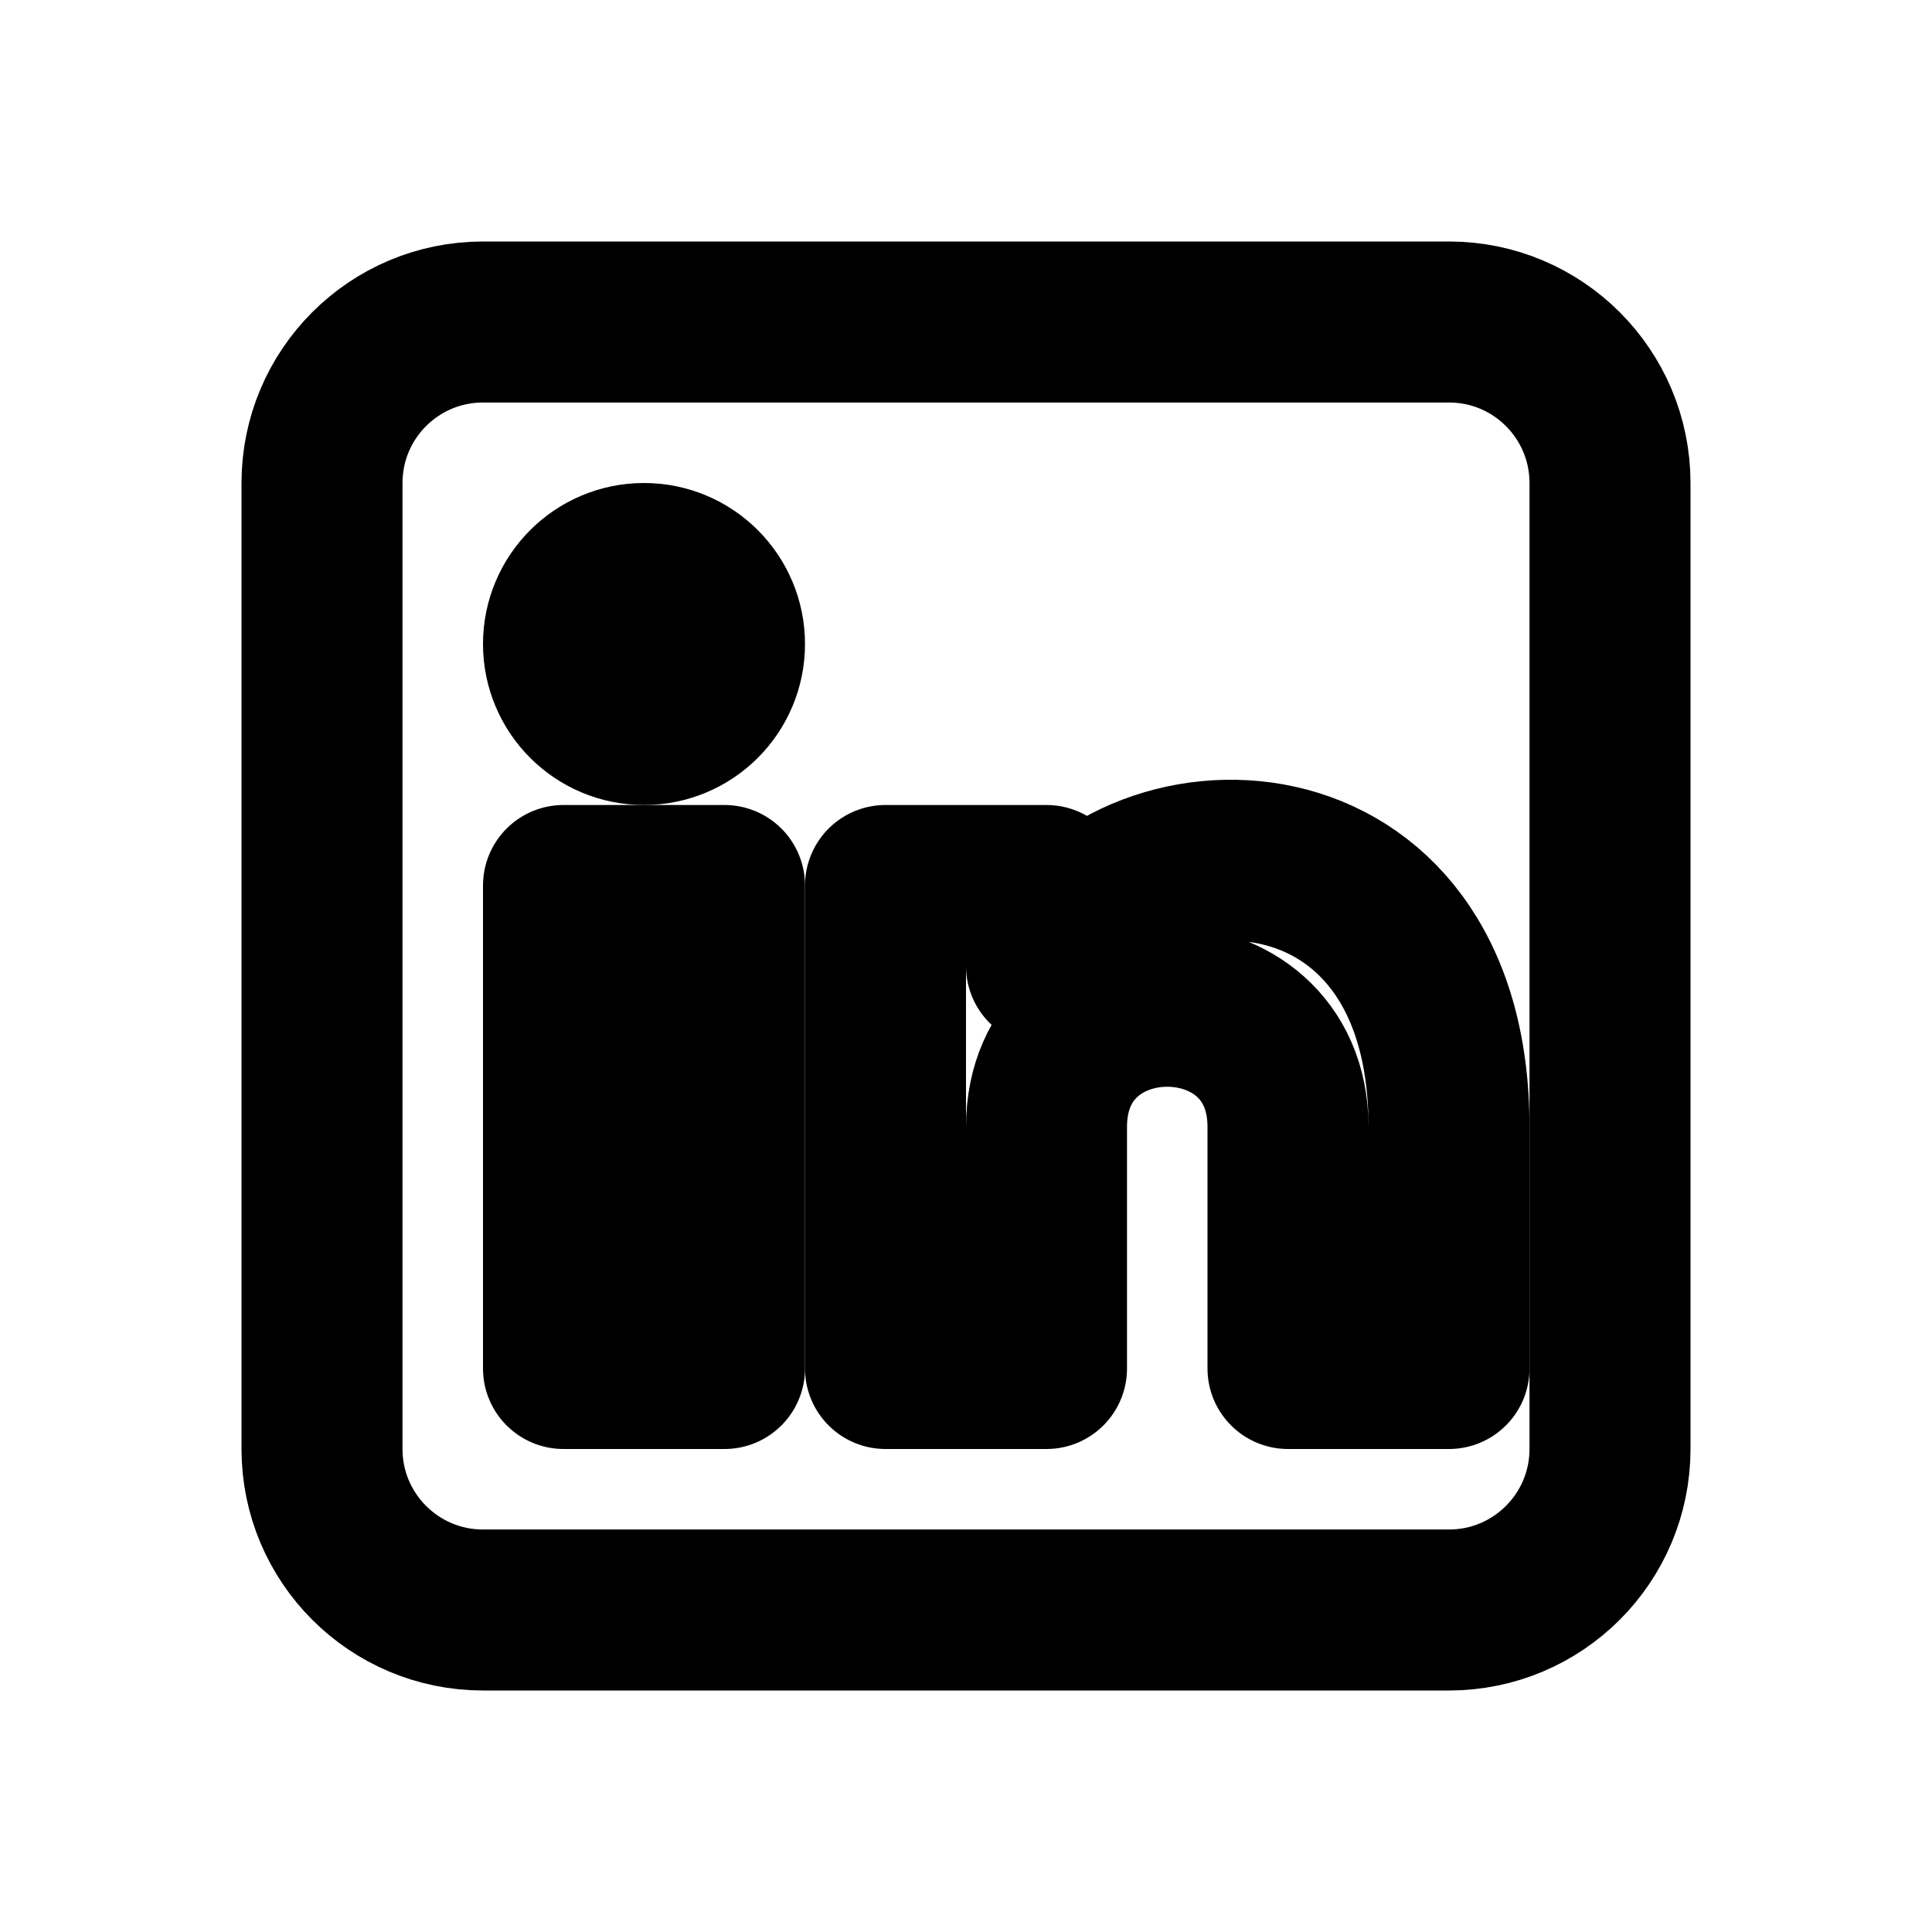
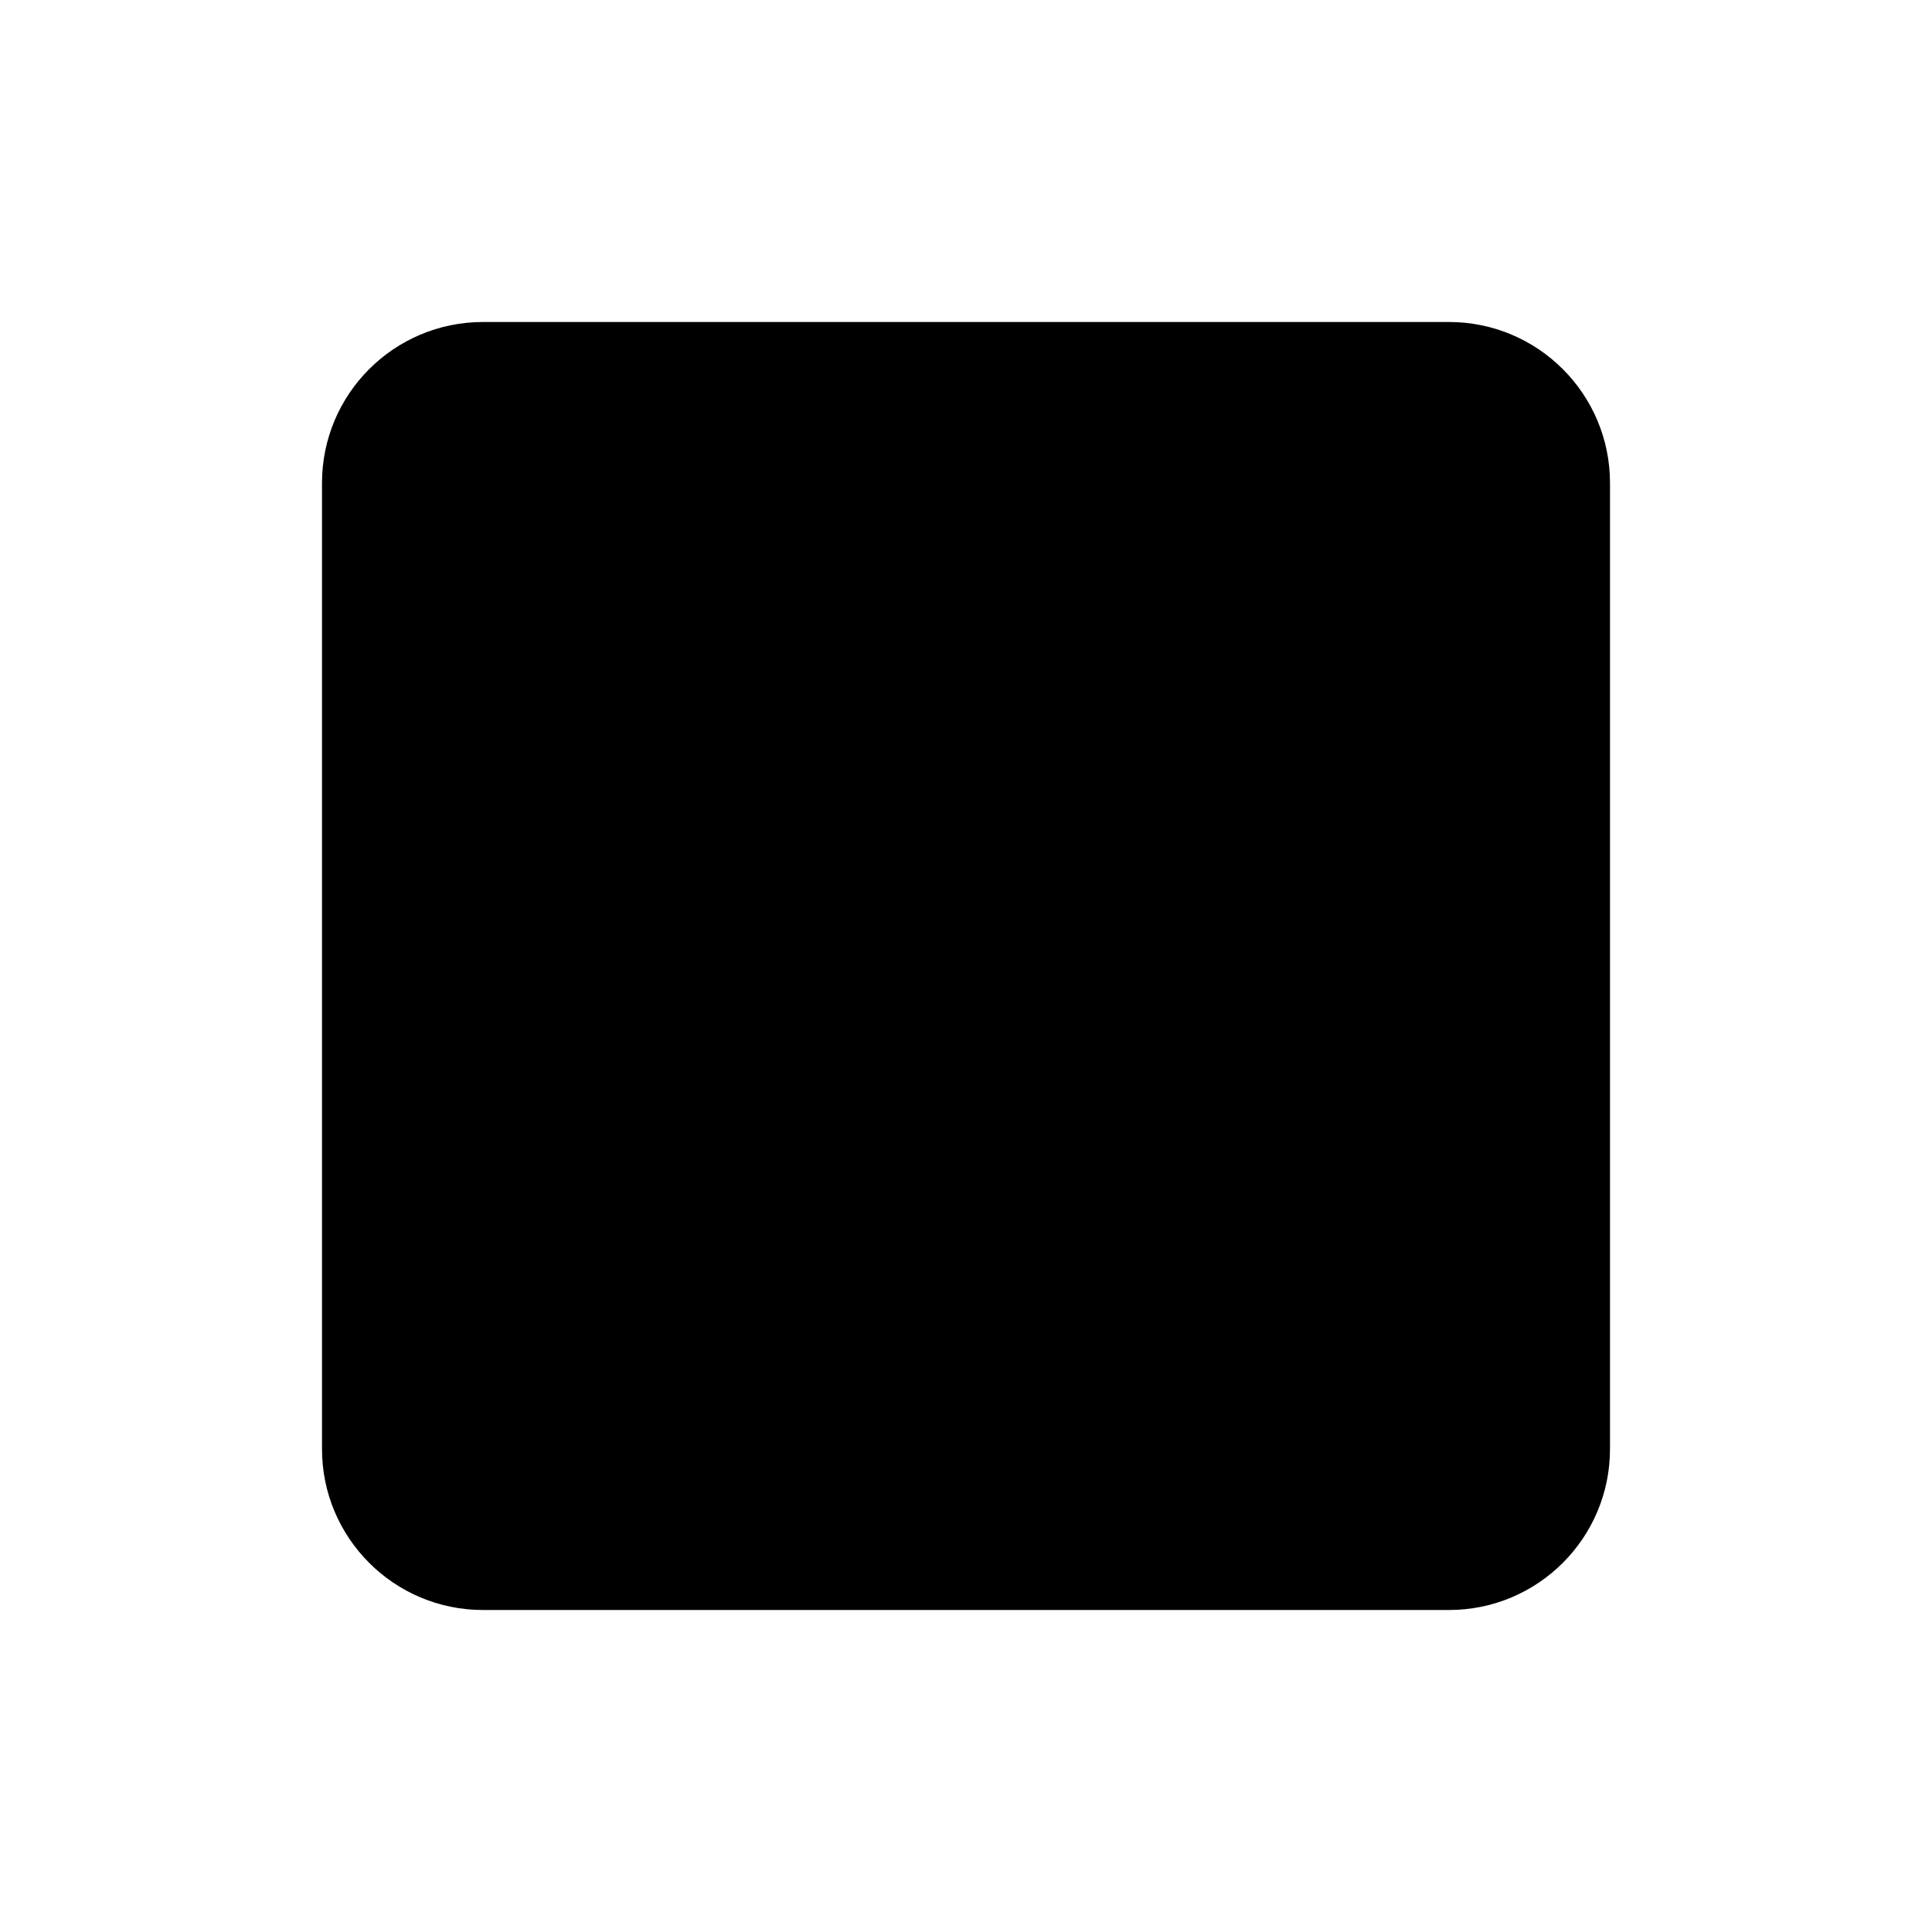
- <svg xmlns="http://www.w3.org/2000/svg" viewBox="0 0 24 24" fill="none" stroke="currentColor" stroke-width="2" stroke-linecap="round" stroke-linejoin="round">
+ <svg xmlns="http://www.w3.org/2000/svg" viewBox="0 0 24 24" fill="currentColor">
  <rect x="4" y="4" width="16" height="16" rx="2" />
-   <circle cx="8" cy="8" r="1" />
-   <rect x="7" y="11" width="2" height="6" rx="0" />
-   <path d="M11 17v-6h2v1c1-2 5-2 5 2v3h-2v-3c0-2-3-2-3 0v3z" />
+   <circle cx="8" cy="8" r="1" fill="#000" />
+   <path d="M7 11v6M11 17v-6h2v1c1-2 5-2 5 2v3" fill="none" stroke="#000" stroke-width="1.8" />
</svg>
